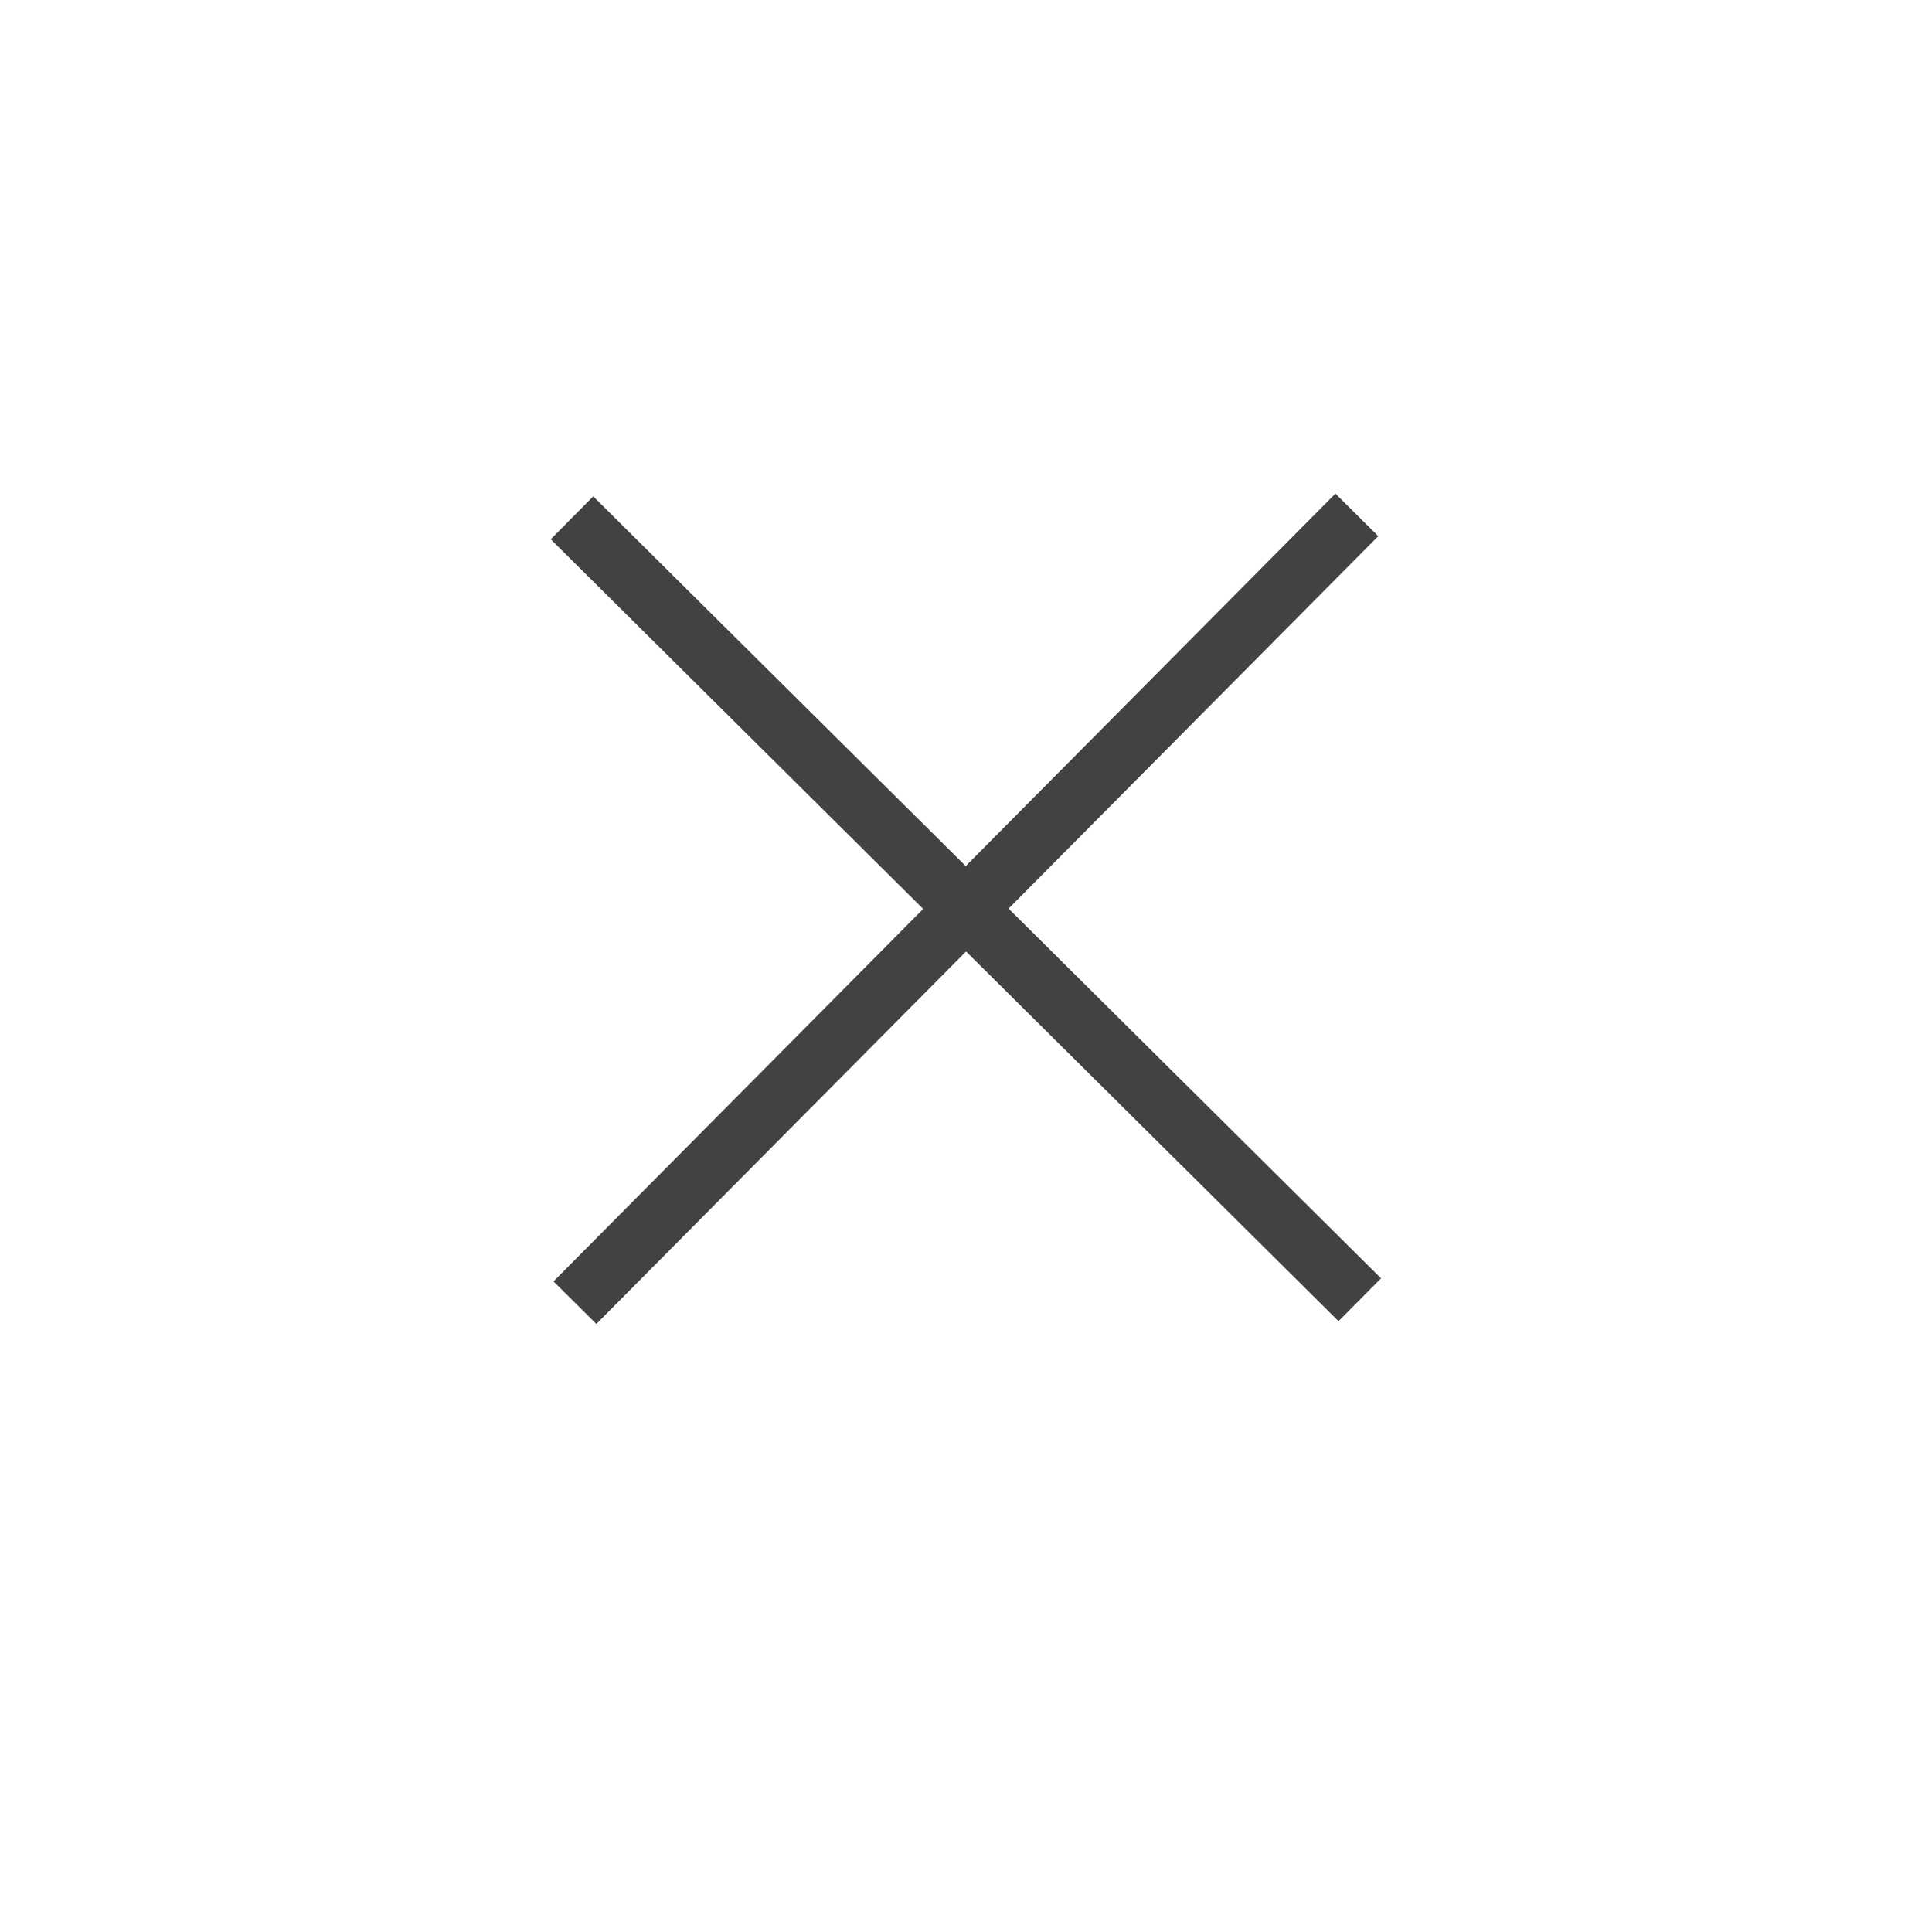
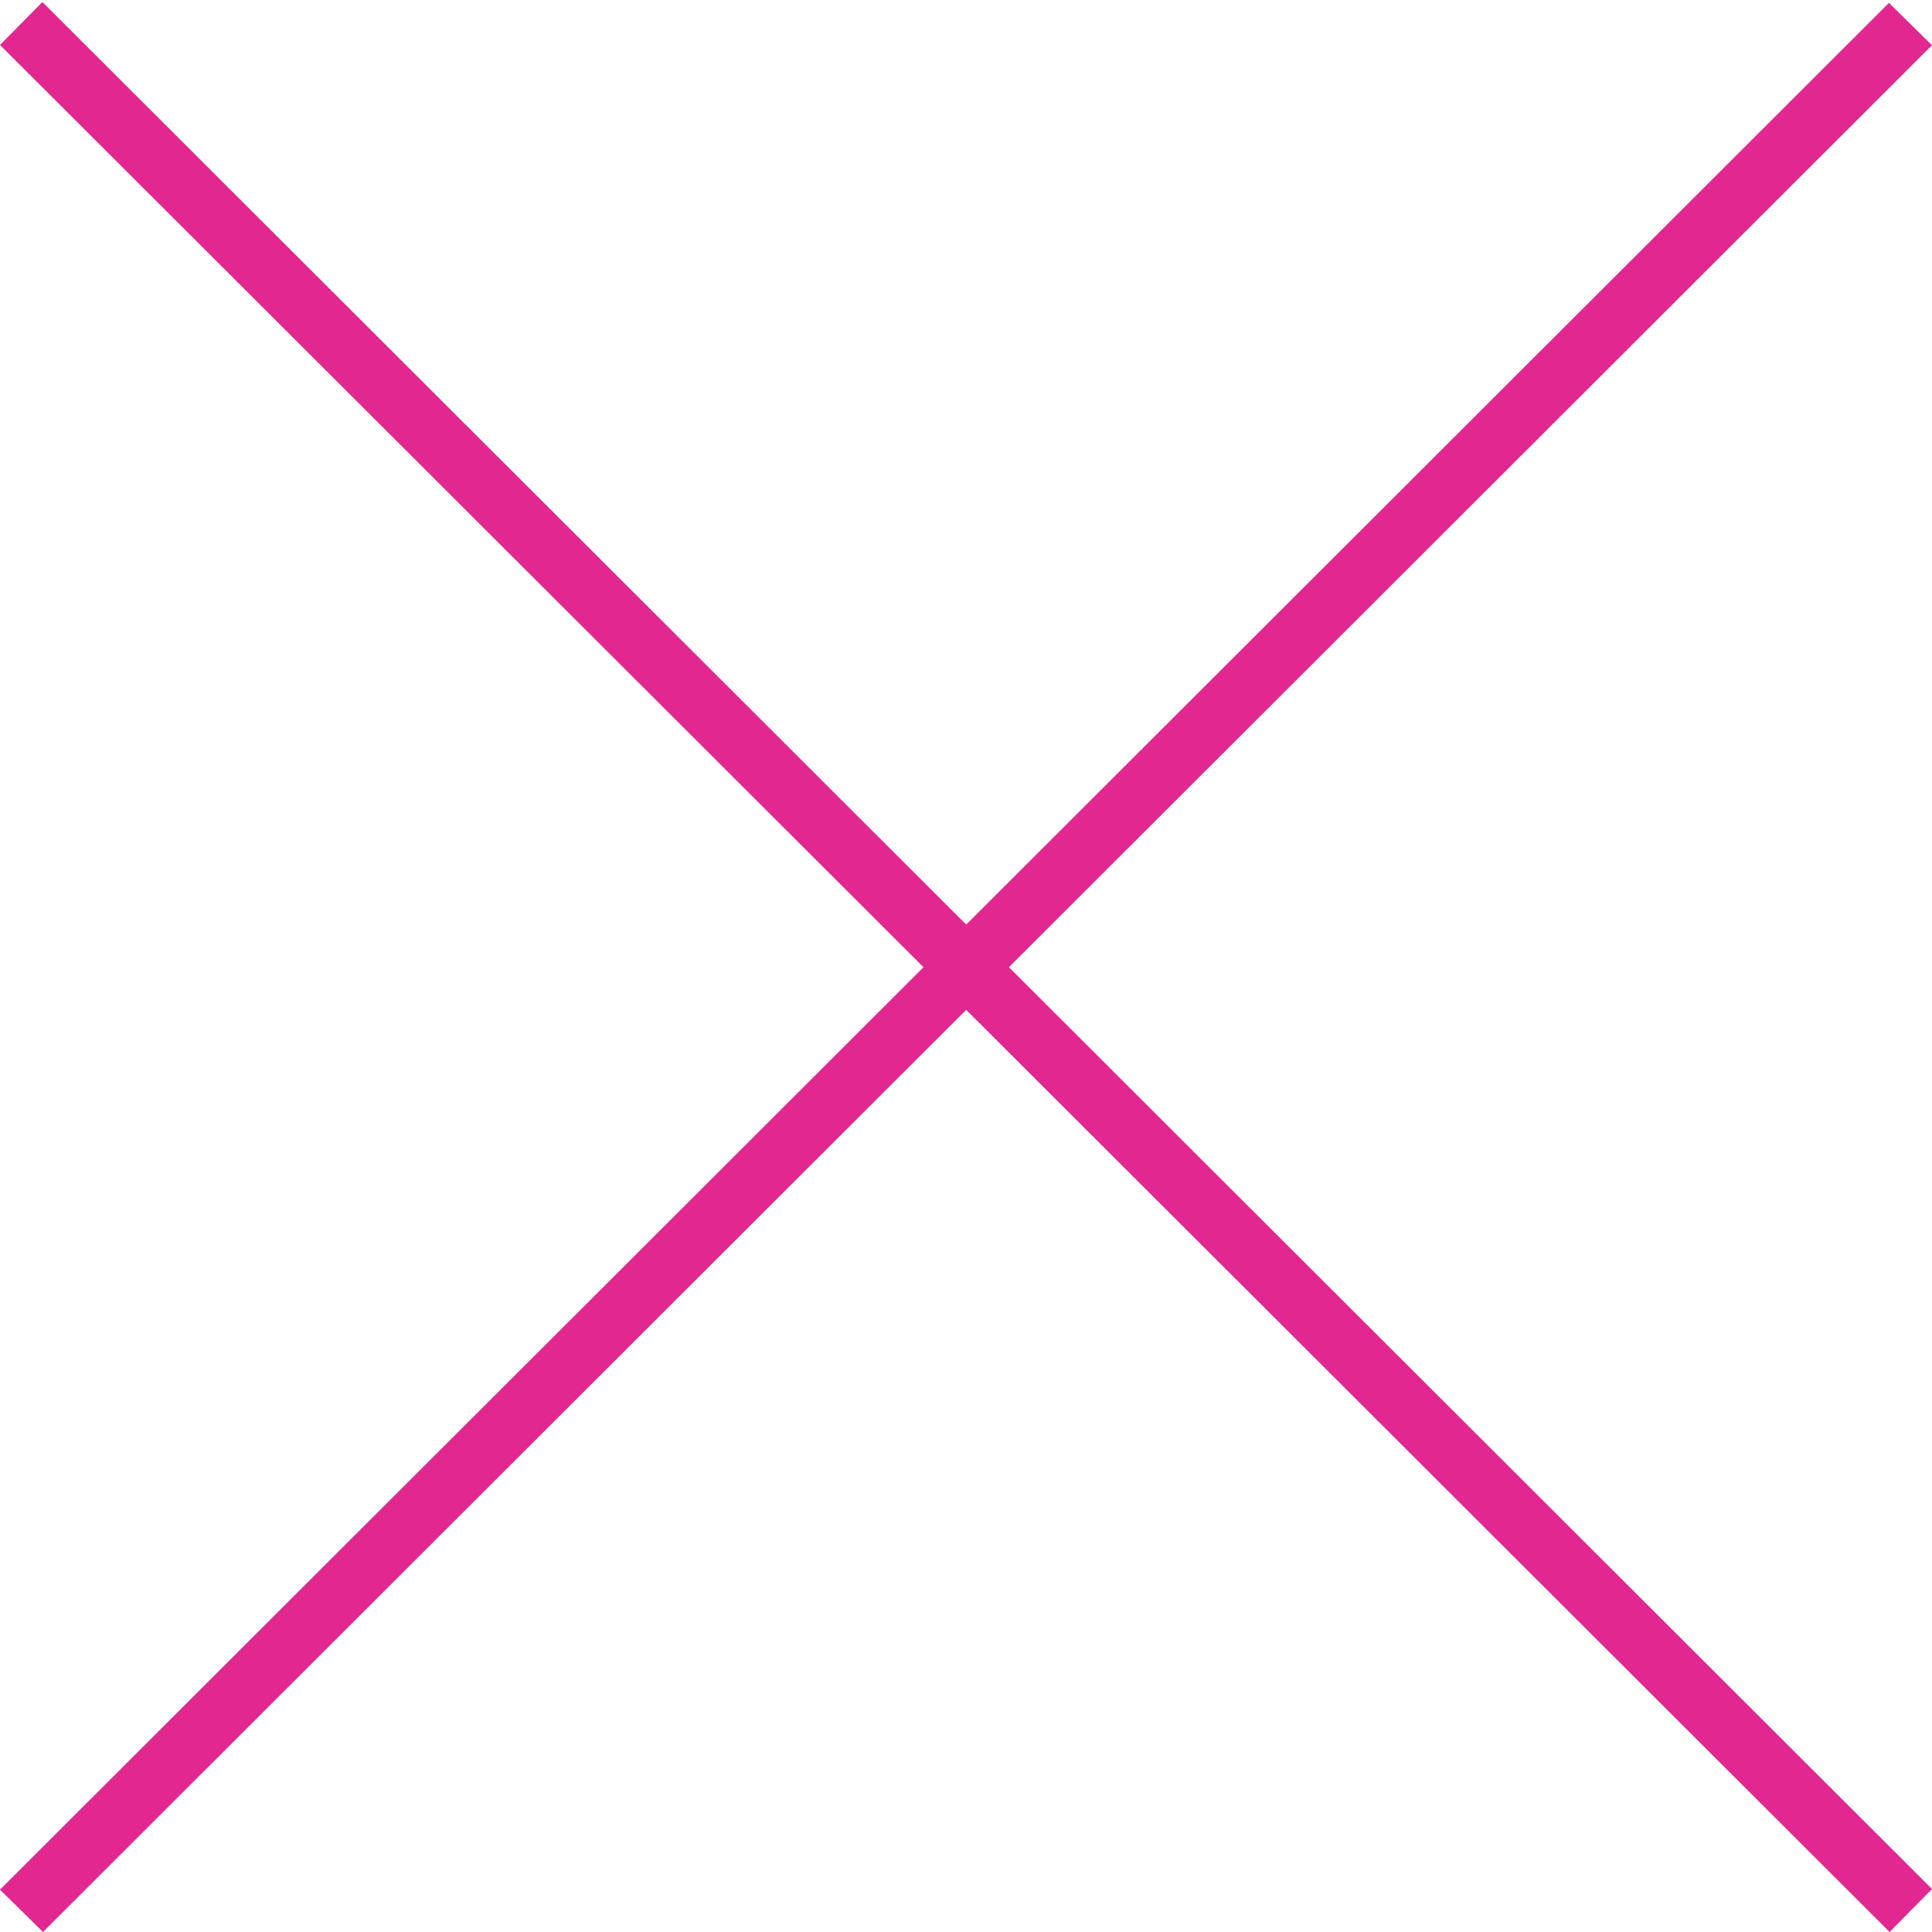
<svg xmlns="http://www.w3.org/2000/svg" version="1.1" id="Layer_1" x="0px" y="0px" width="64px" height="64px" viewBox="0 0 64 64" enable-background="new 0 0 64 64" xml:space="preserve">
-   <g>
-     <line fill="none" stroke="#424242" stroke-width="2" stroke-miterlimit="10" x1="18.947" y1="17.153" x2="45.045" y2="43.056" />
+   <defs id="defs908" />
+   <g id="g899" transform="matrix(2.398479,0,0,2.413211,-44.74173,-40.61521)" style="stroke-width:0.416">
+     <line stroke-miterlimit="10" x1="18.947" y1="17.153" x2="45.045" y2="43.056" id="line897" style="fill:none;stroke:#e32791;stroke-width:0.831;stroke-miterlimit:10" />
  </g>
-   <g>
-     <line fill="none" stroke="#424242" stroke-width="2" stroke-miterlimit="10" x1="19.045" y1="43.153" x2="44.947" y2="17.056" />
+   <g id="g903" transform="matrix(2.41581,0,0,2.394952,-45.29667,-40.05118)" style="stroke-width:0.416">
+     <line stroke-miterlimit="10" x1="19.045" y1="43.153" x2="44.947" y2="17.056" id="line901" style="fill:none;stroke:#e32791;stroke-width:0.831;stroke-miterlimit:10" />
  </g>
</svg>
